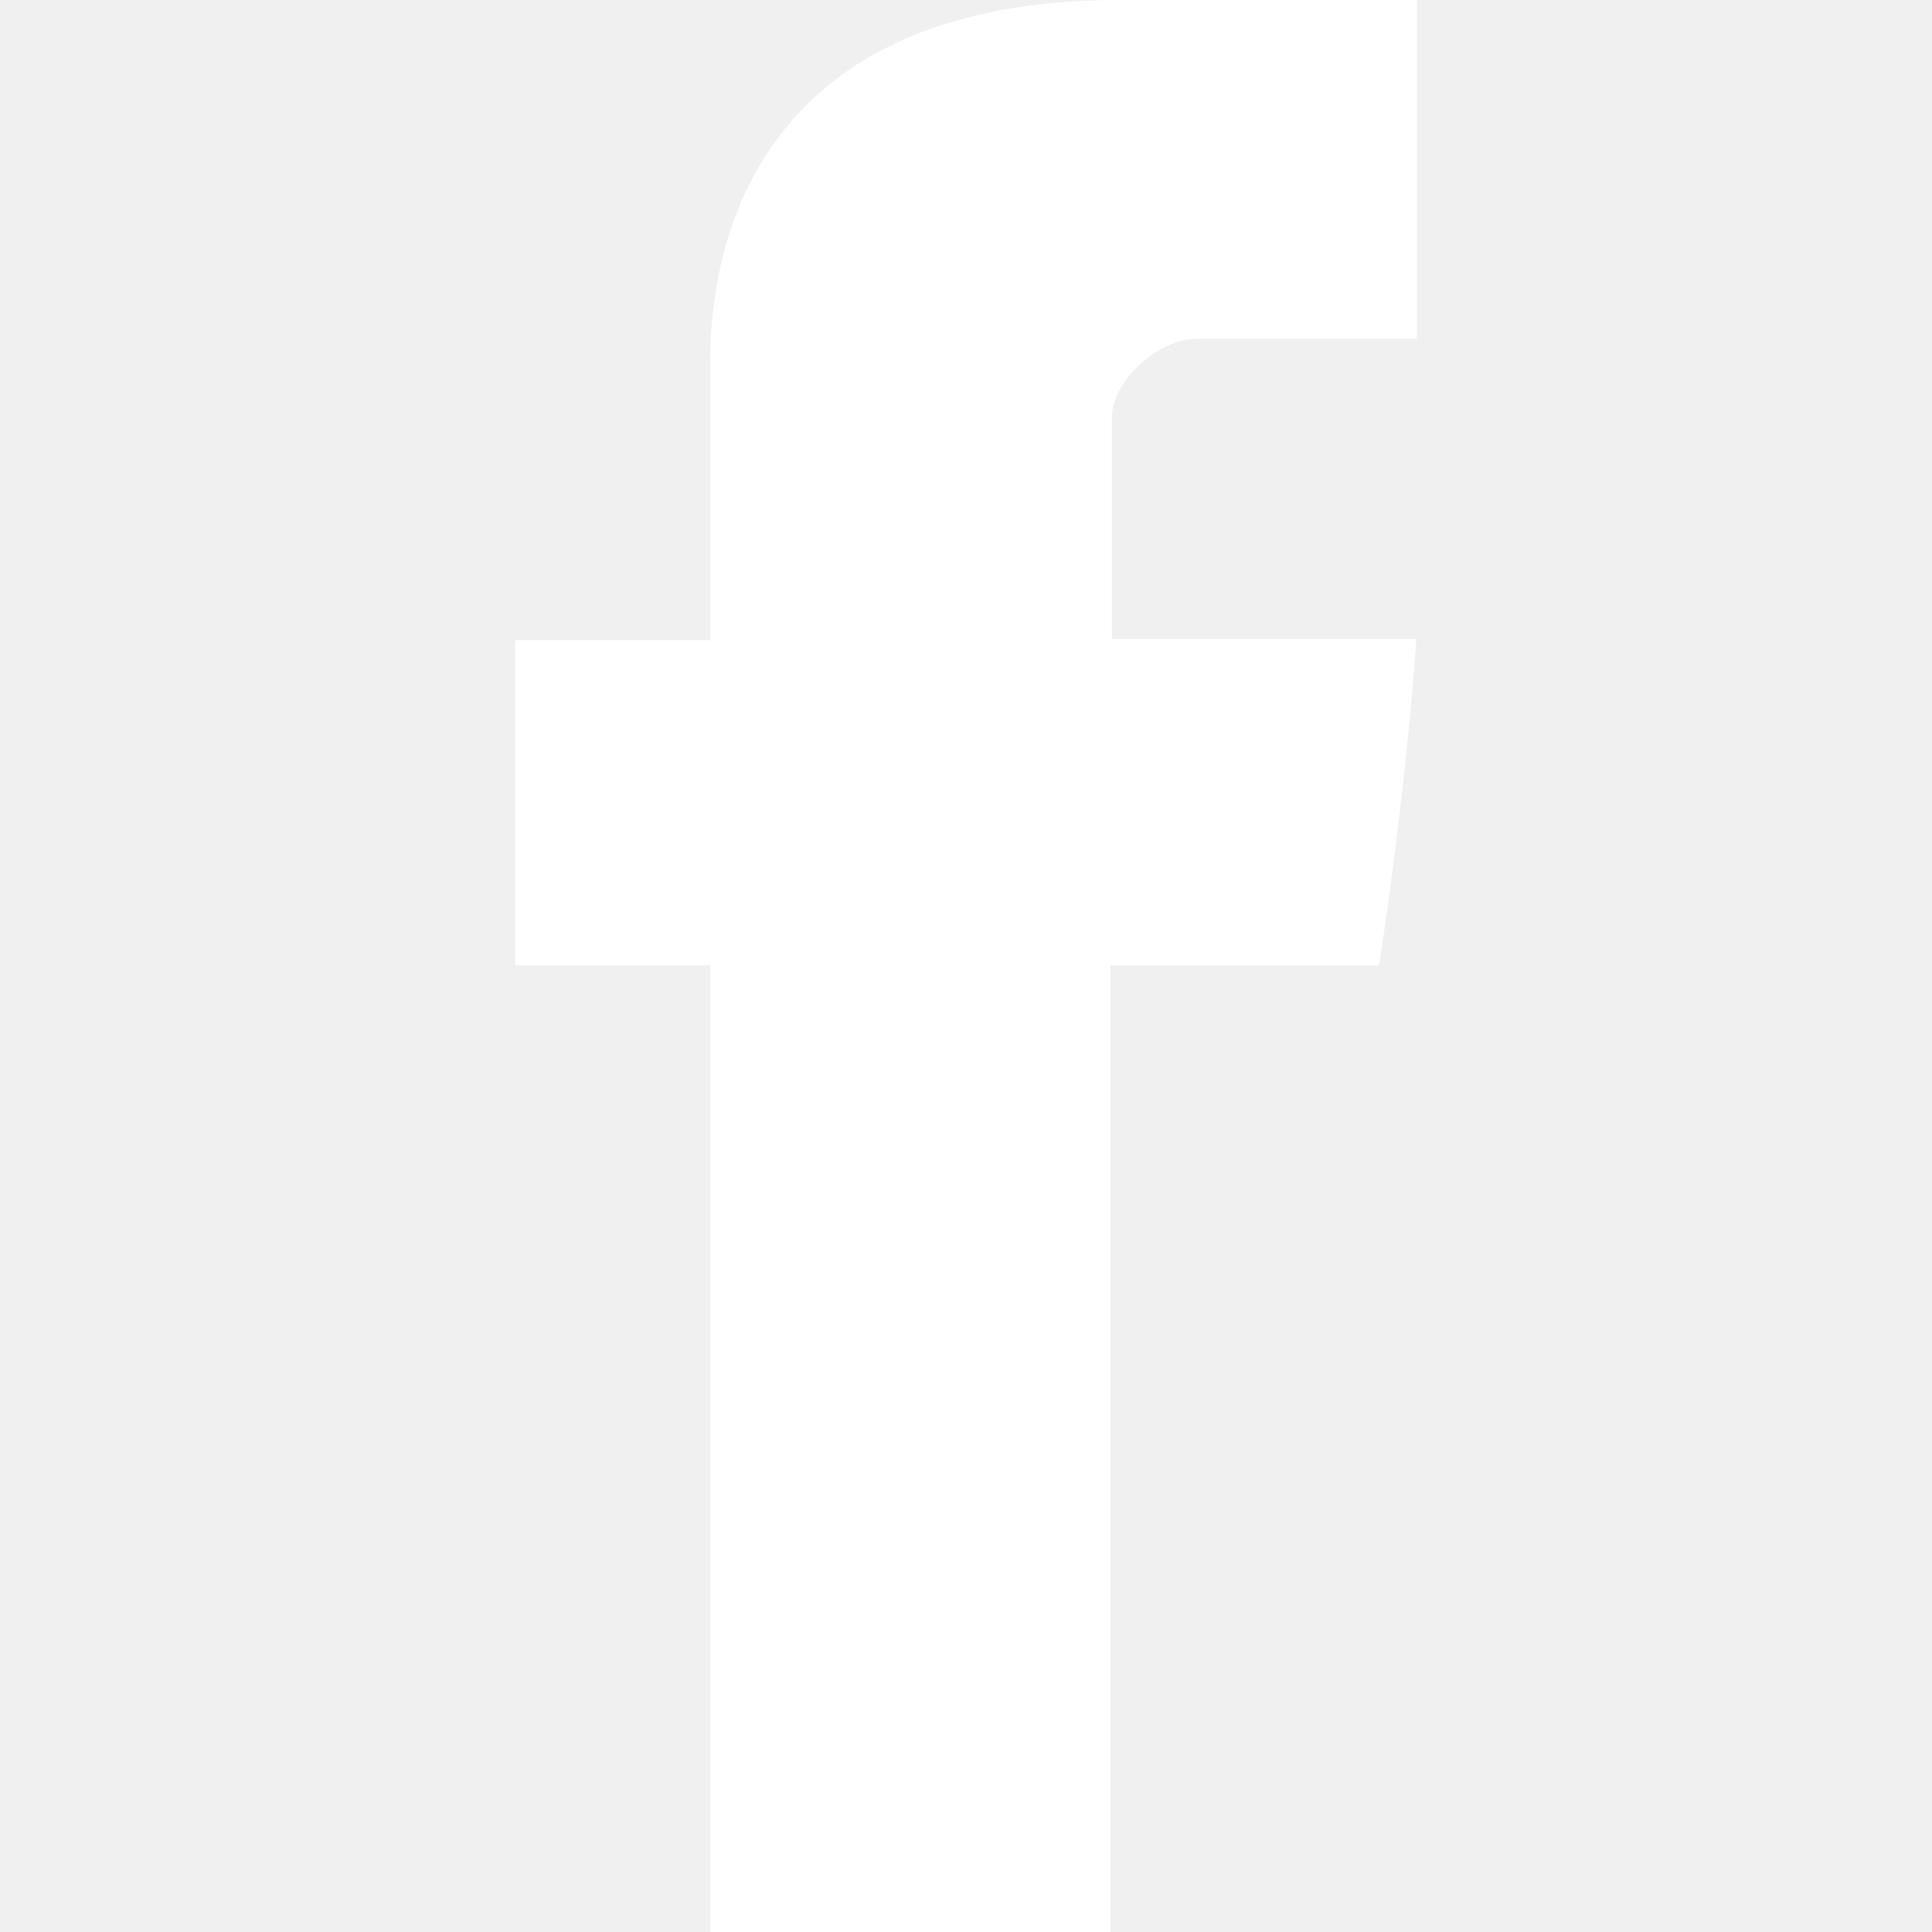
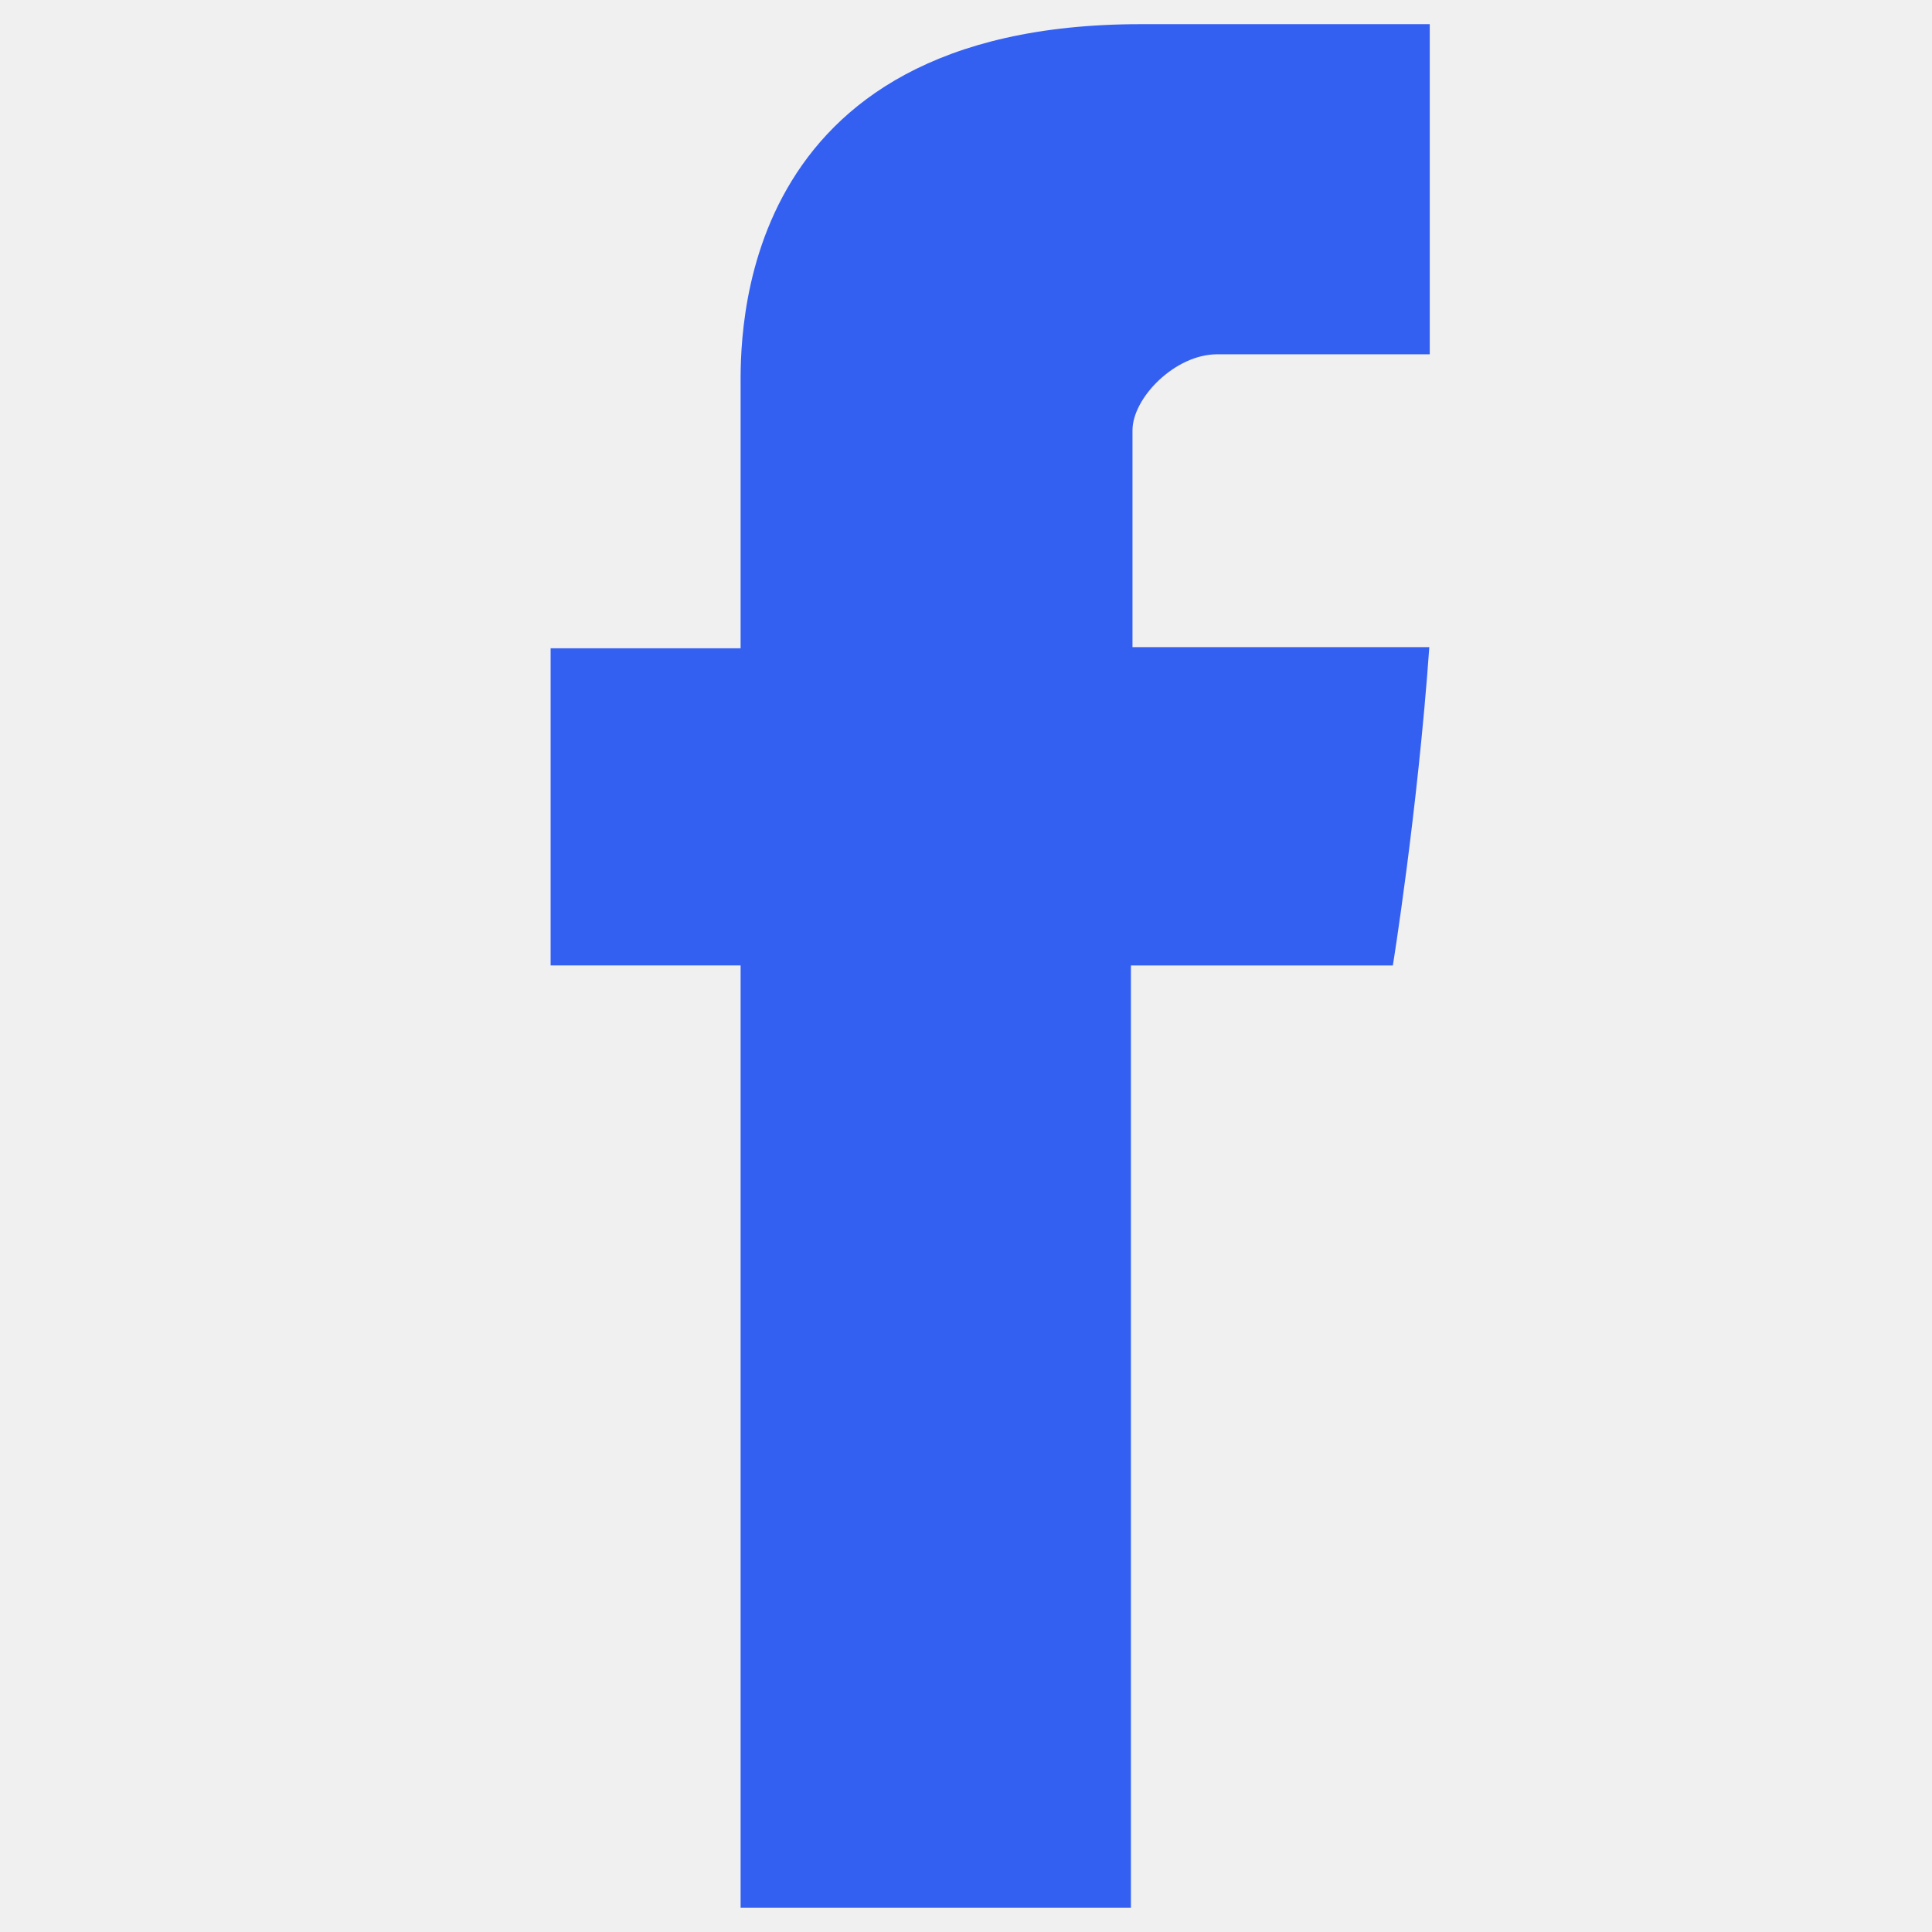
- <svg xmlns="http://www.w3.org/2000/svg" version="1.1" id="Capa_1" x="0px" y="0px" width="430.113px" height="430.114px" viewBox="0 0 430.113 430.114" style="enable-background:new 0 0 430.113 430.114;" fill="#fff" xml:space="preserve">
-   <g>
-     <path id="Facebook" d="M158.081,83.3c0,10.839,0,59.218,0,59.218h-43.385v72.412h43.385v215.183h89.122V214.936h59.805   c0,0,5.601-34.721,8.316-72.685c-7.784,0-67.784,0-67.784,0s0-42.127,0-49.511c0-7.4,9.717-17.354,19.321-17.354   c9.586,0,29.818,0,48.557,0c0-9.859,0-43.924,0-75.385c-25.016,0-53.476,0-66.021,0C155.878-0.004,158.081,72.48,158.081,83.3z" />
-   </g>
+ <svg xmlns="http://www.w3.org/2000/svg" x="0px" y="0px" width="80px" height="80px" viewBox="0 0 80 80">
+   <path fill="#3460F2" d="M30.667,16.105c0,1.967,0,10.739,0,10.739h-7.867v13.133h7.867v39.021h16.162V39.979h10.846  c0,0,1.018-6.297,1.51-13.183c-1.41,0-12.291,0-12.291,0s0-7.642,0-8.979c0-1.341,1.76-3.146,3.504-3.146c1.736,0,5.404,0,8.805,0  c0-1.787,0-7.965,0-13.67c-4.535,0-9.697,0-11.975,0C30.268,1,30.667,14.146,30.667,16.105z" />
</svg>
